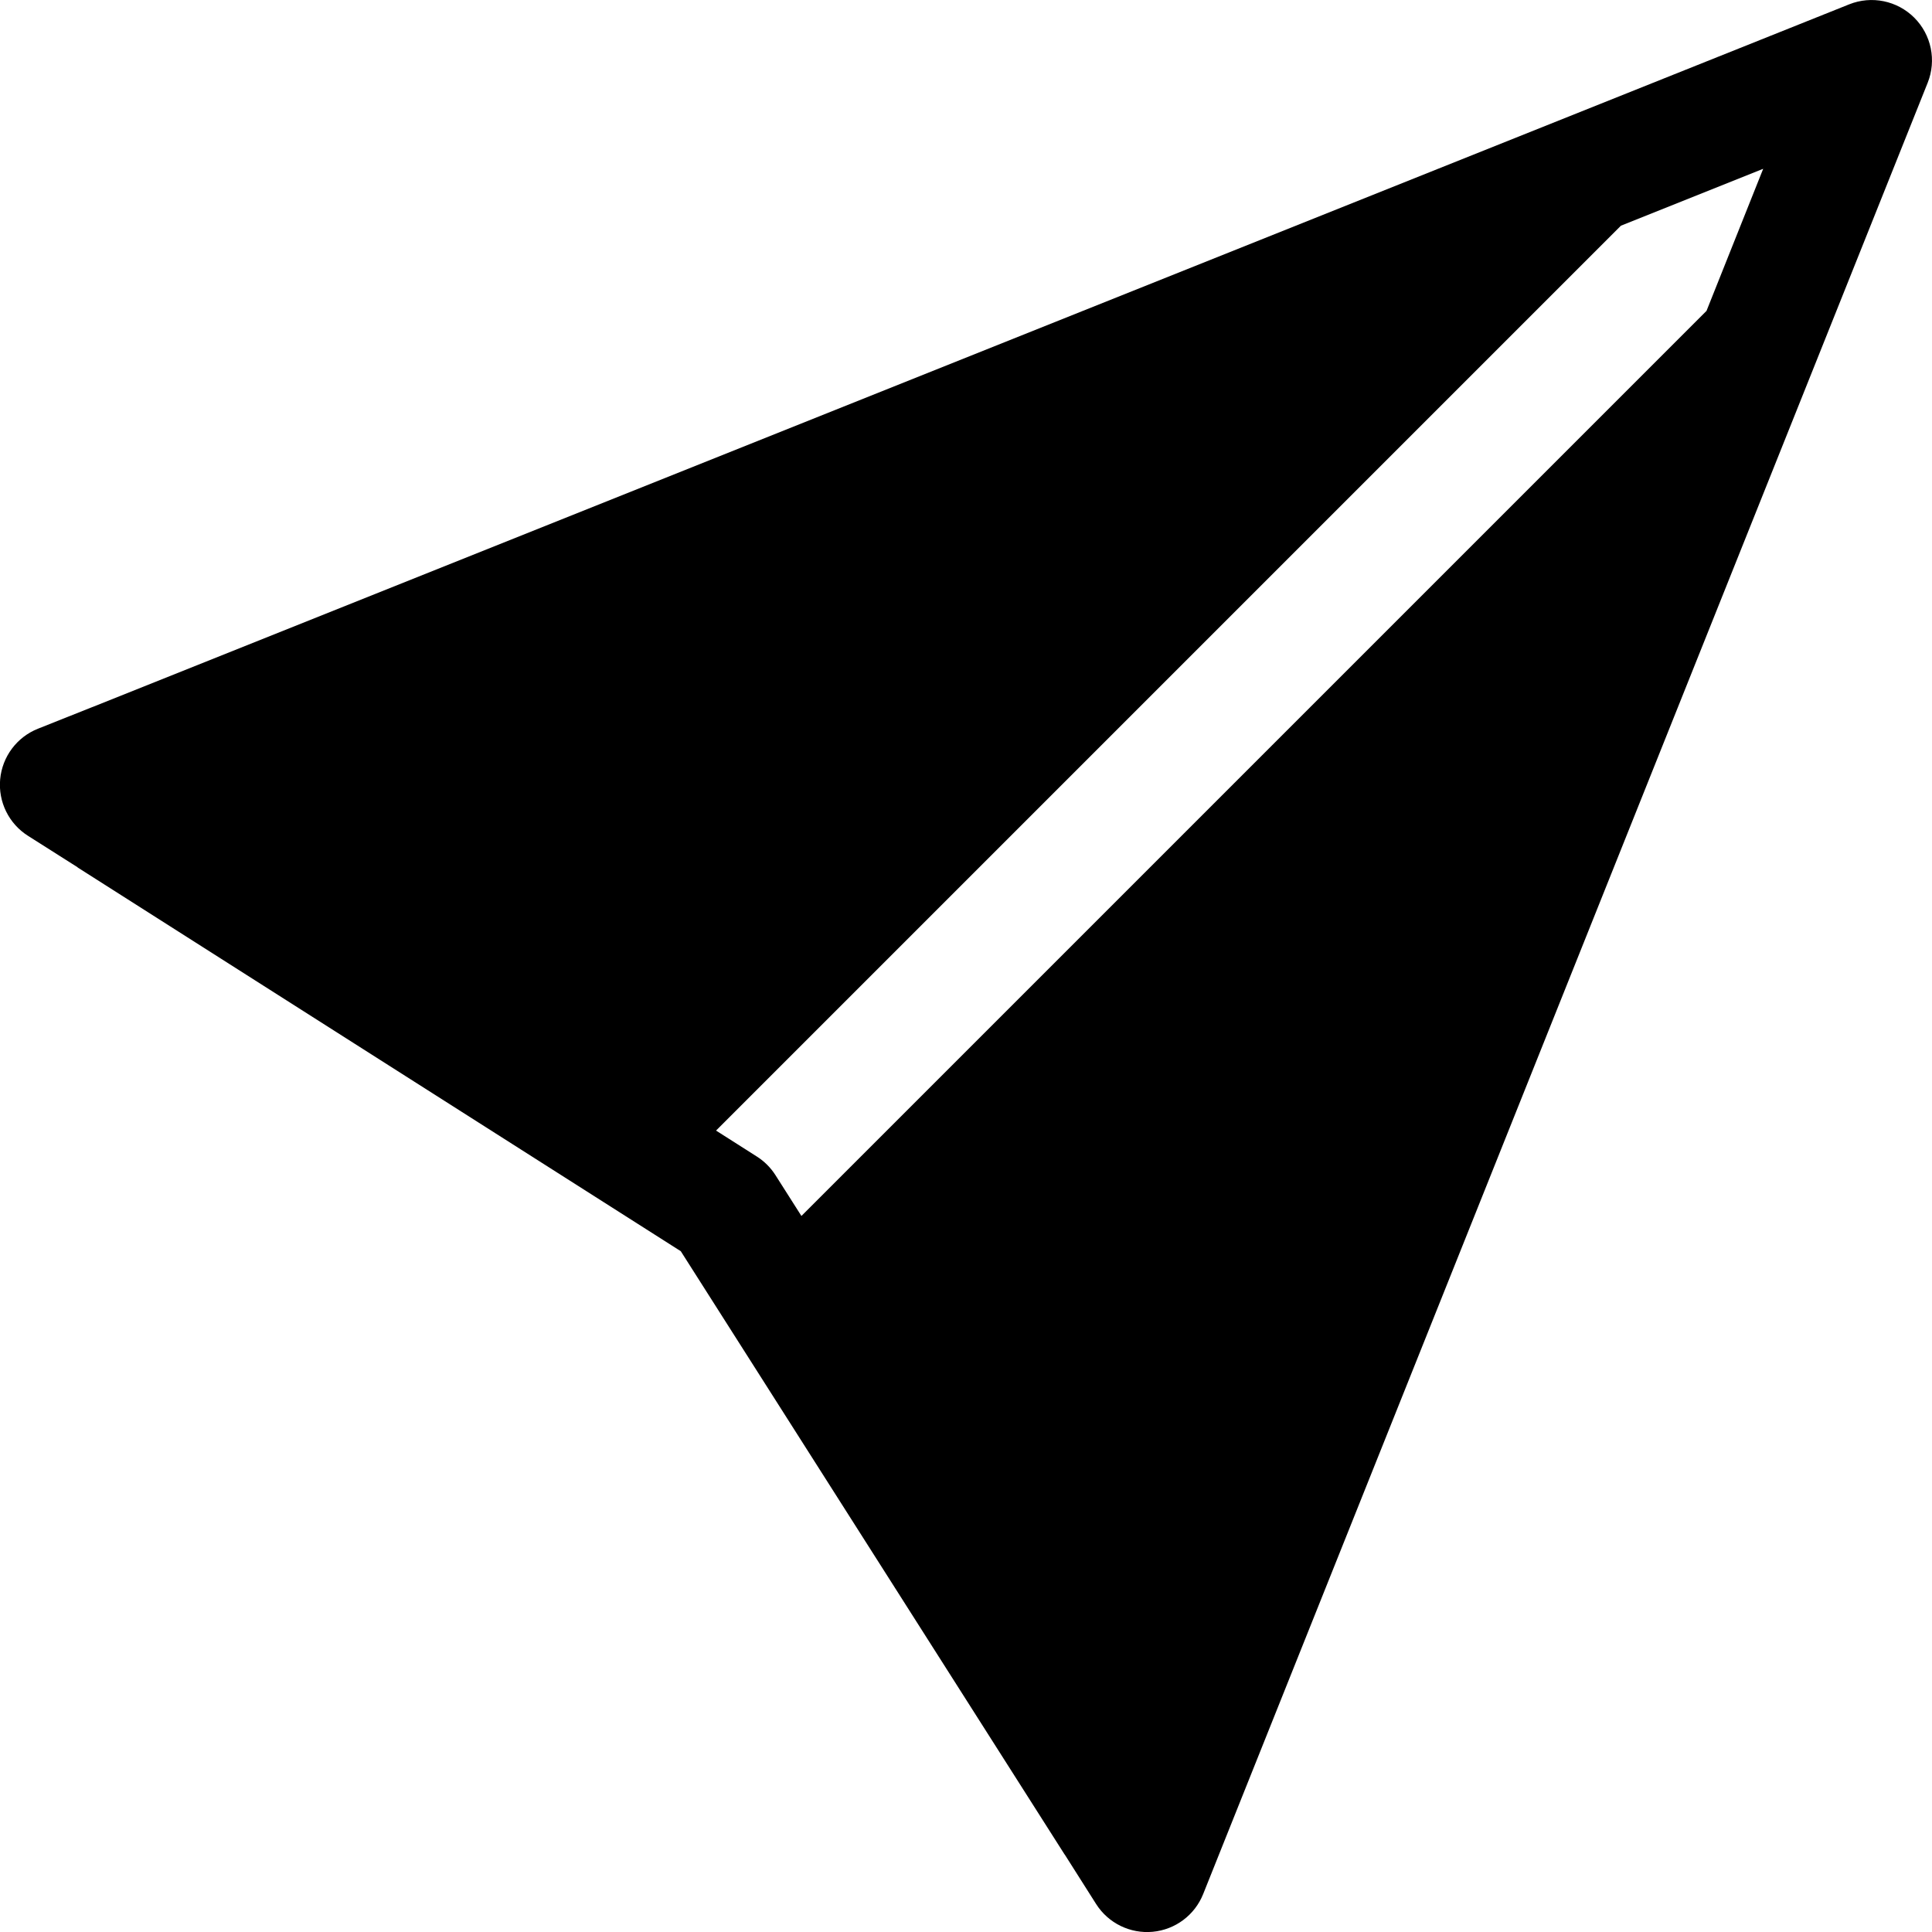
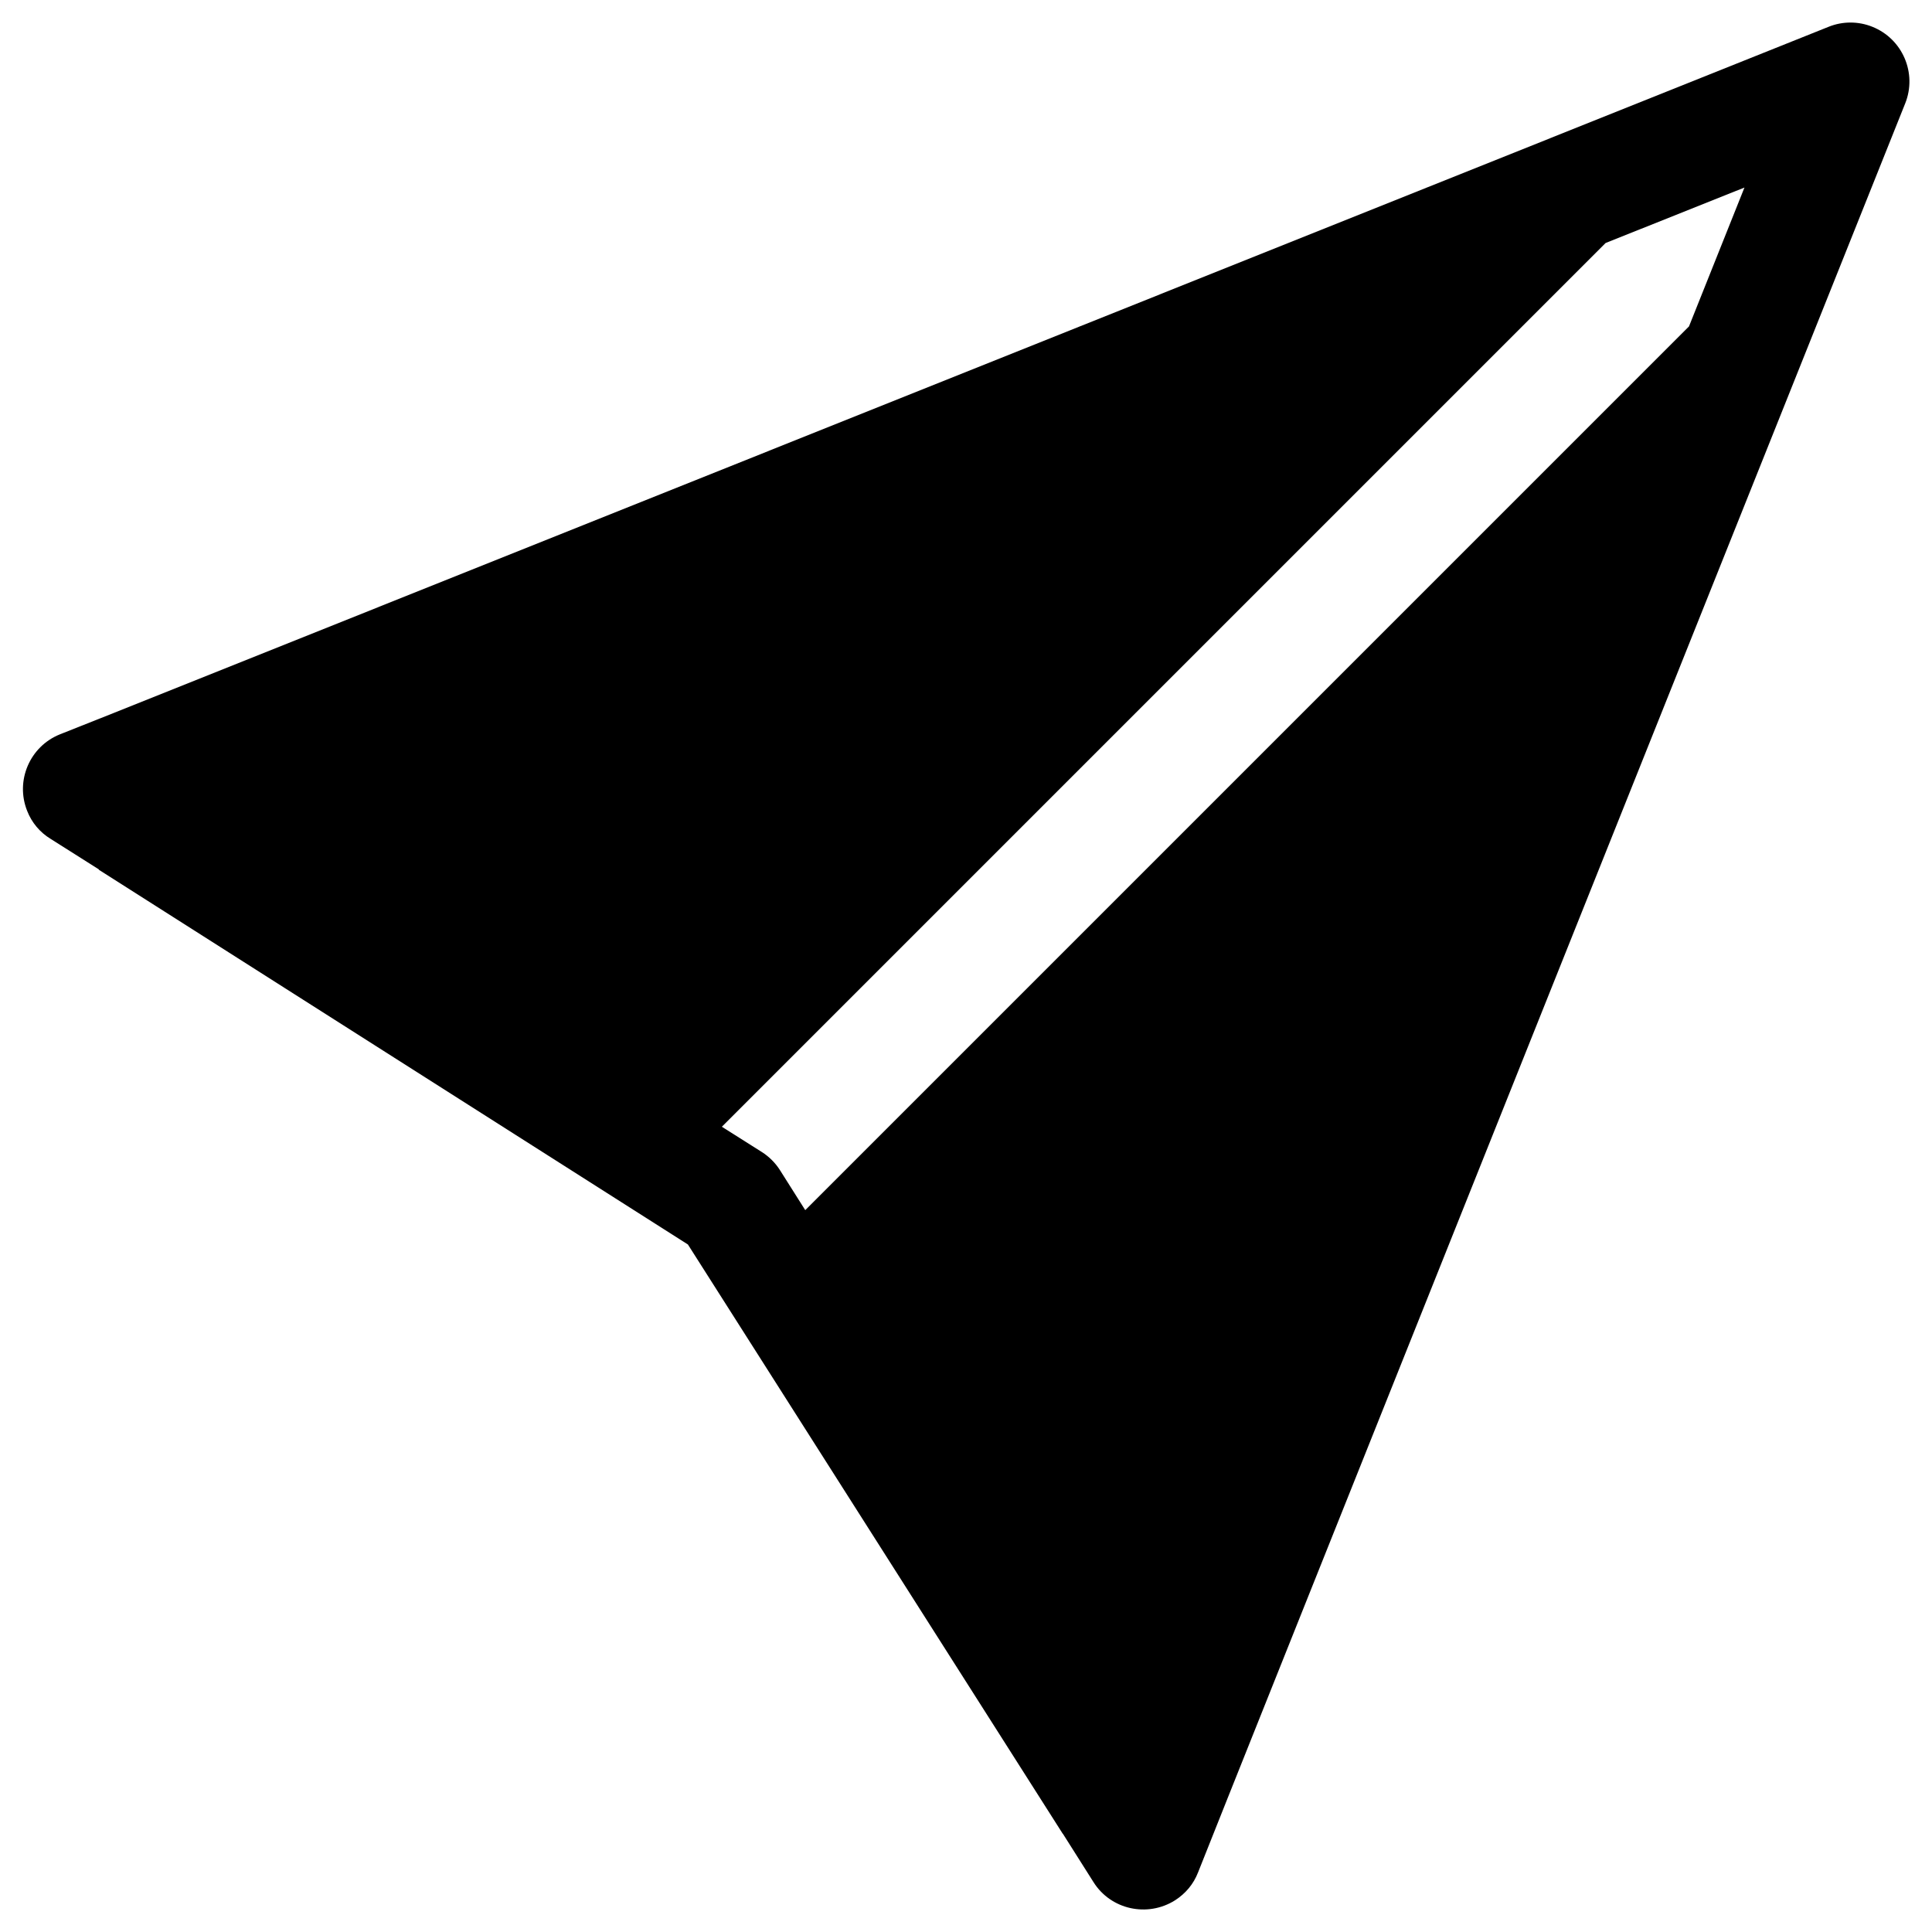
- <svg xmlns="http://www.w3.org/2000/svg" width="16" height="16" fill="currentColor" class="bi bi-send-fill" viewBox="0 0 16 16">
-   <path d="M15.964.686a.5.5 0 0 0-.65-.65L.767 5.855H.766l-.452.18a.5.5 0 0 0-.082.887l.41.26.001.002 4.995 3.178 3.178 4.995.002.002.26.41a.5.5 0 0 0 .886-.083l6-15Zm-1.833 1.89L6.637 10.07l-.215-.338a.5.5 0 0 0-.154-.154l-.338-.215 7.494-7.494 1.178-.471-.47 1.178Z" />
+ <svg xmlns="http://www.w3.org/2000/svg" version="1.1" id="图层_1" x="0px" y="0px" viewBox="0 0 512 512" style="enable-background:new 0 0 512 512;" xml:space="preserve">
+   <path d="M504.9,27.4c3.2-8-0.7-17.1-8.7-20.3c-3.7-1.5-7.9-1.5-11.6,0L30,189h0l-14.1,5.6c-8,3.2-11.9,12.3-8.7,20.3  c1.2,3.1,3.4,5.7,6.2,7.4l12.8,8.1l0,0.1l156.1,99.3l99.3,156.1l0.1,0.1l8.1,12.8c4.6,7.3,14.3,9.4,21.6,4.8  c2.8-1.8,4.9-4.3,6.1-7.4C317.4,496.2,504.9,27.4,504.9,27.4z M447.6,86.5L213.4,320.7l-6.7-10.6c-1.2-1.9-2.9-3.6-4.8-4.8  l-10.6-6.7L425.5,64.4l36.8-14.7L447.6,86.5L447.6,86.5z" />
</svg>
